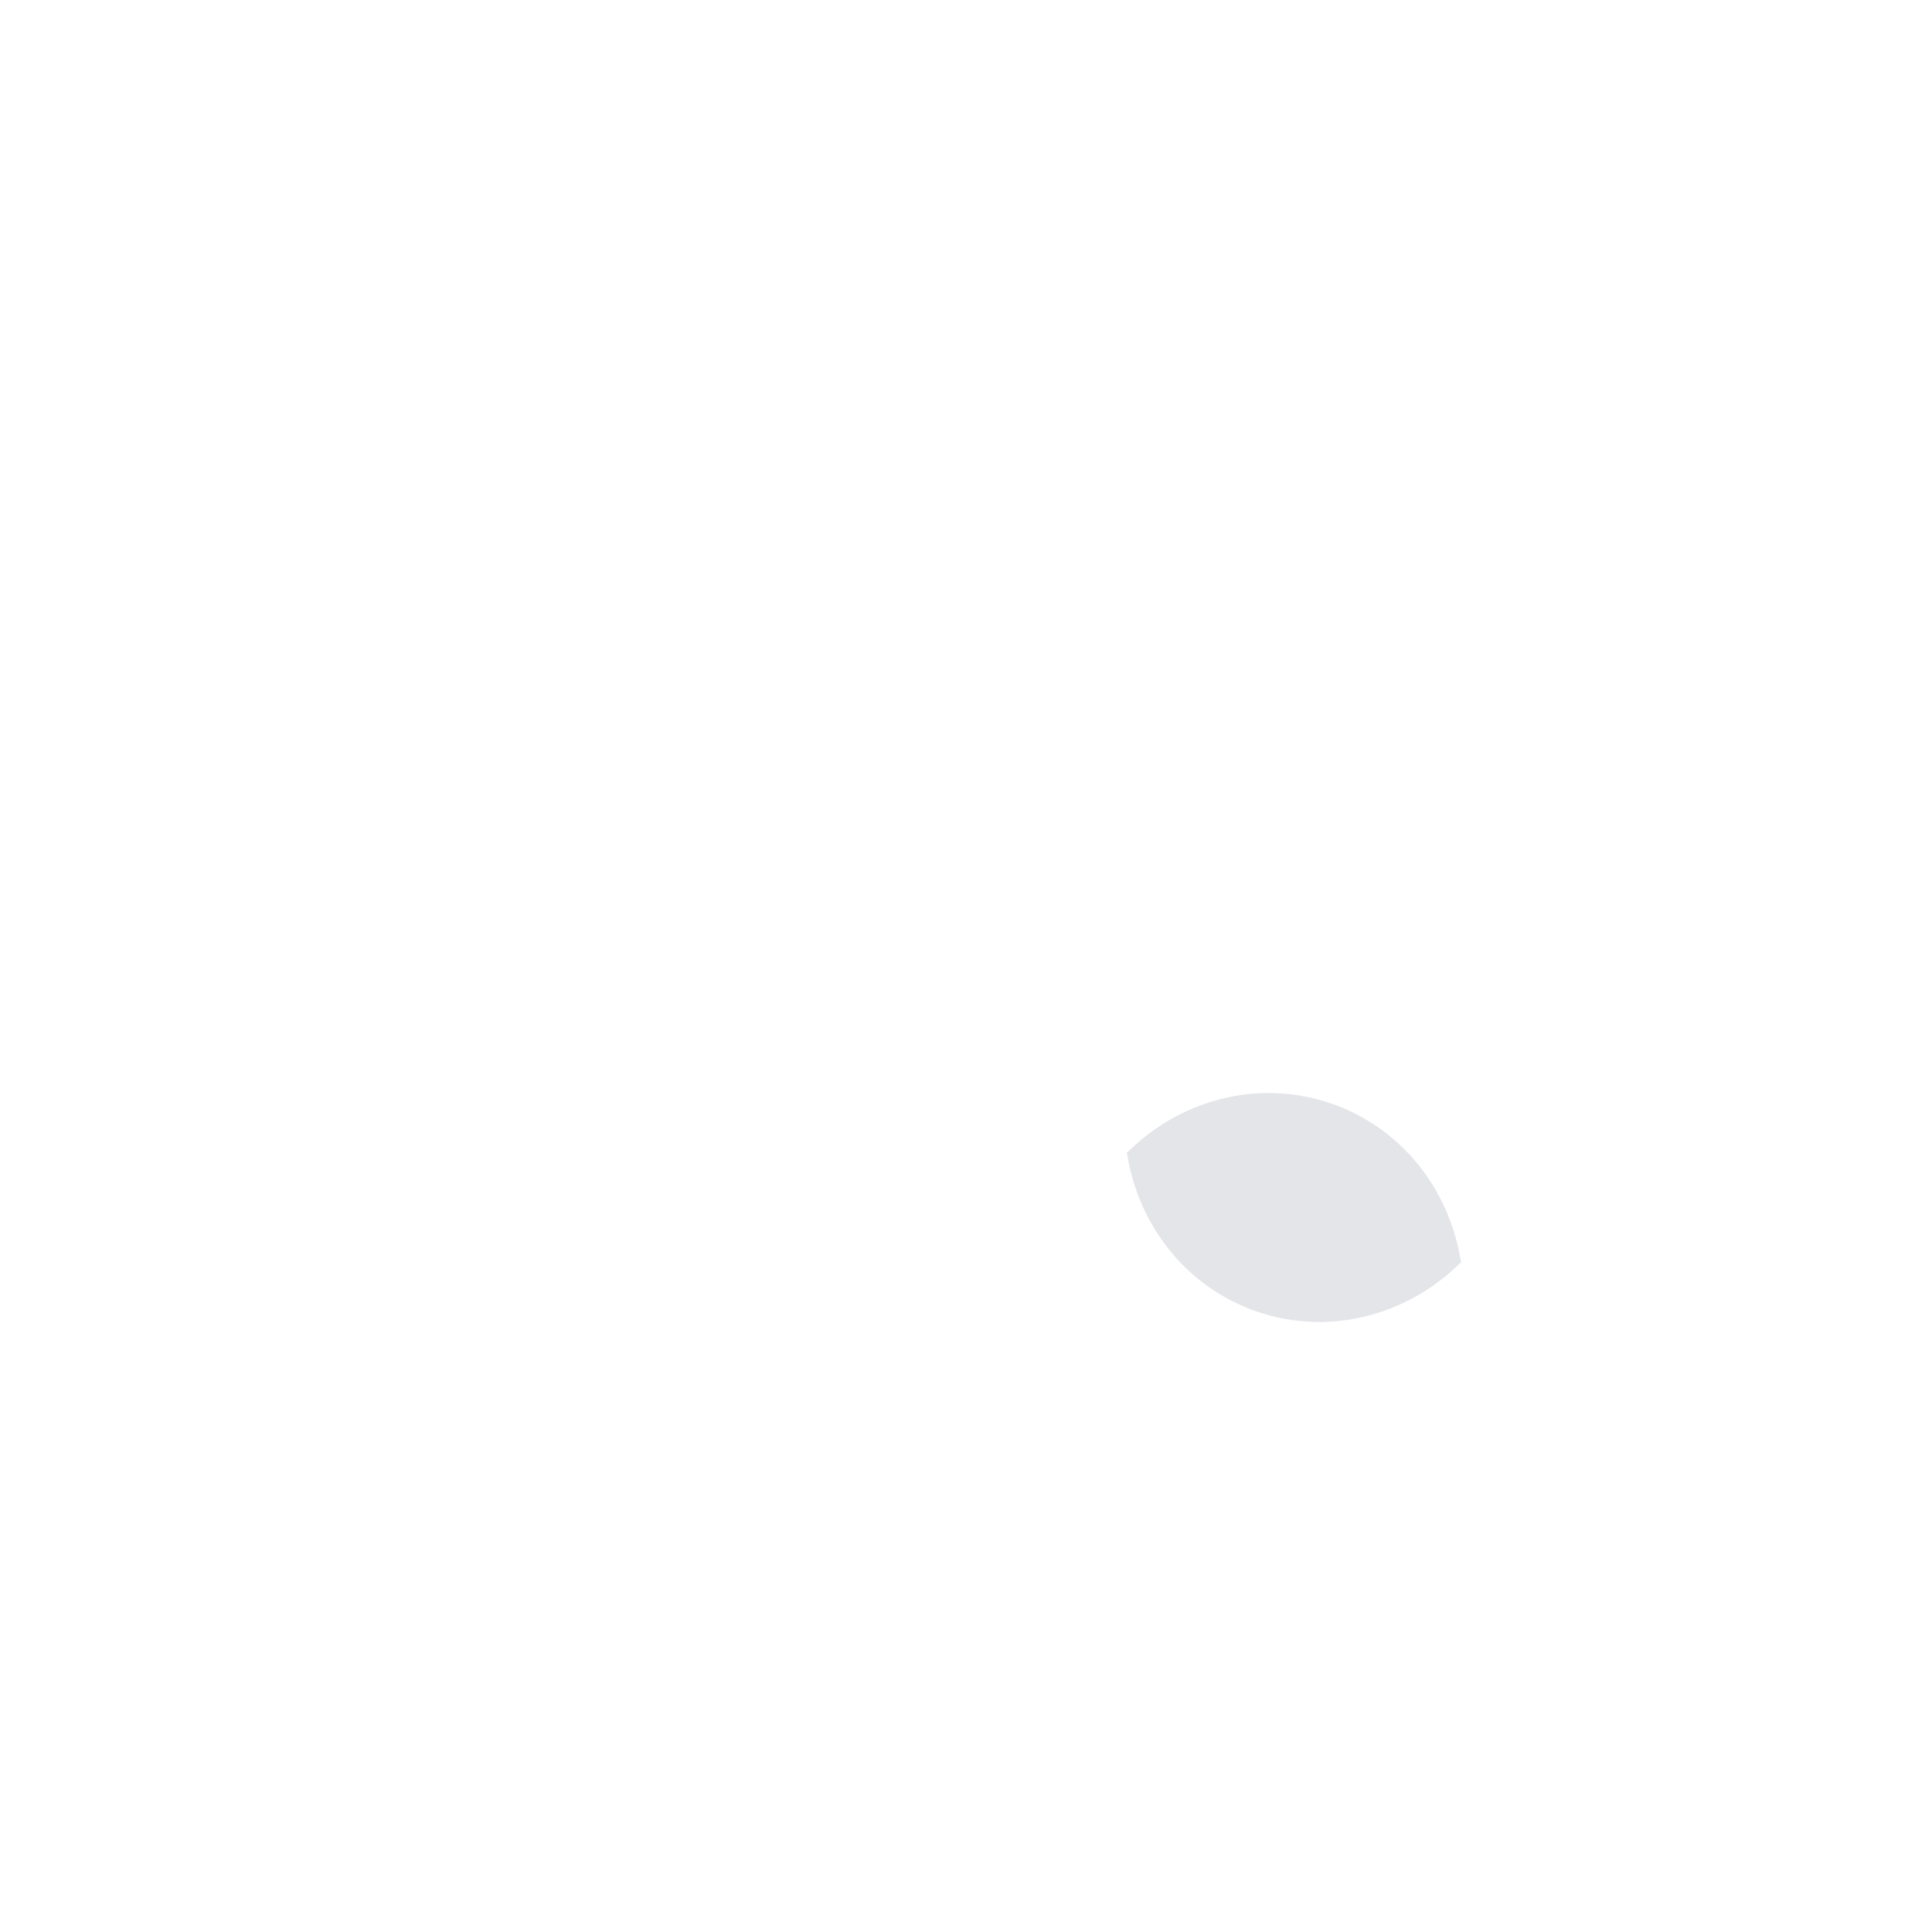
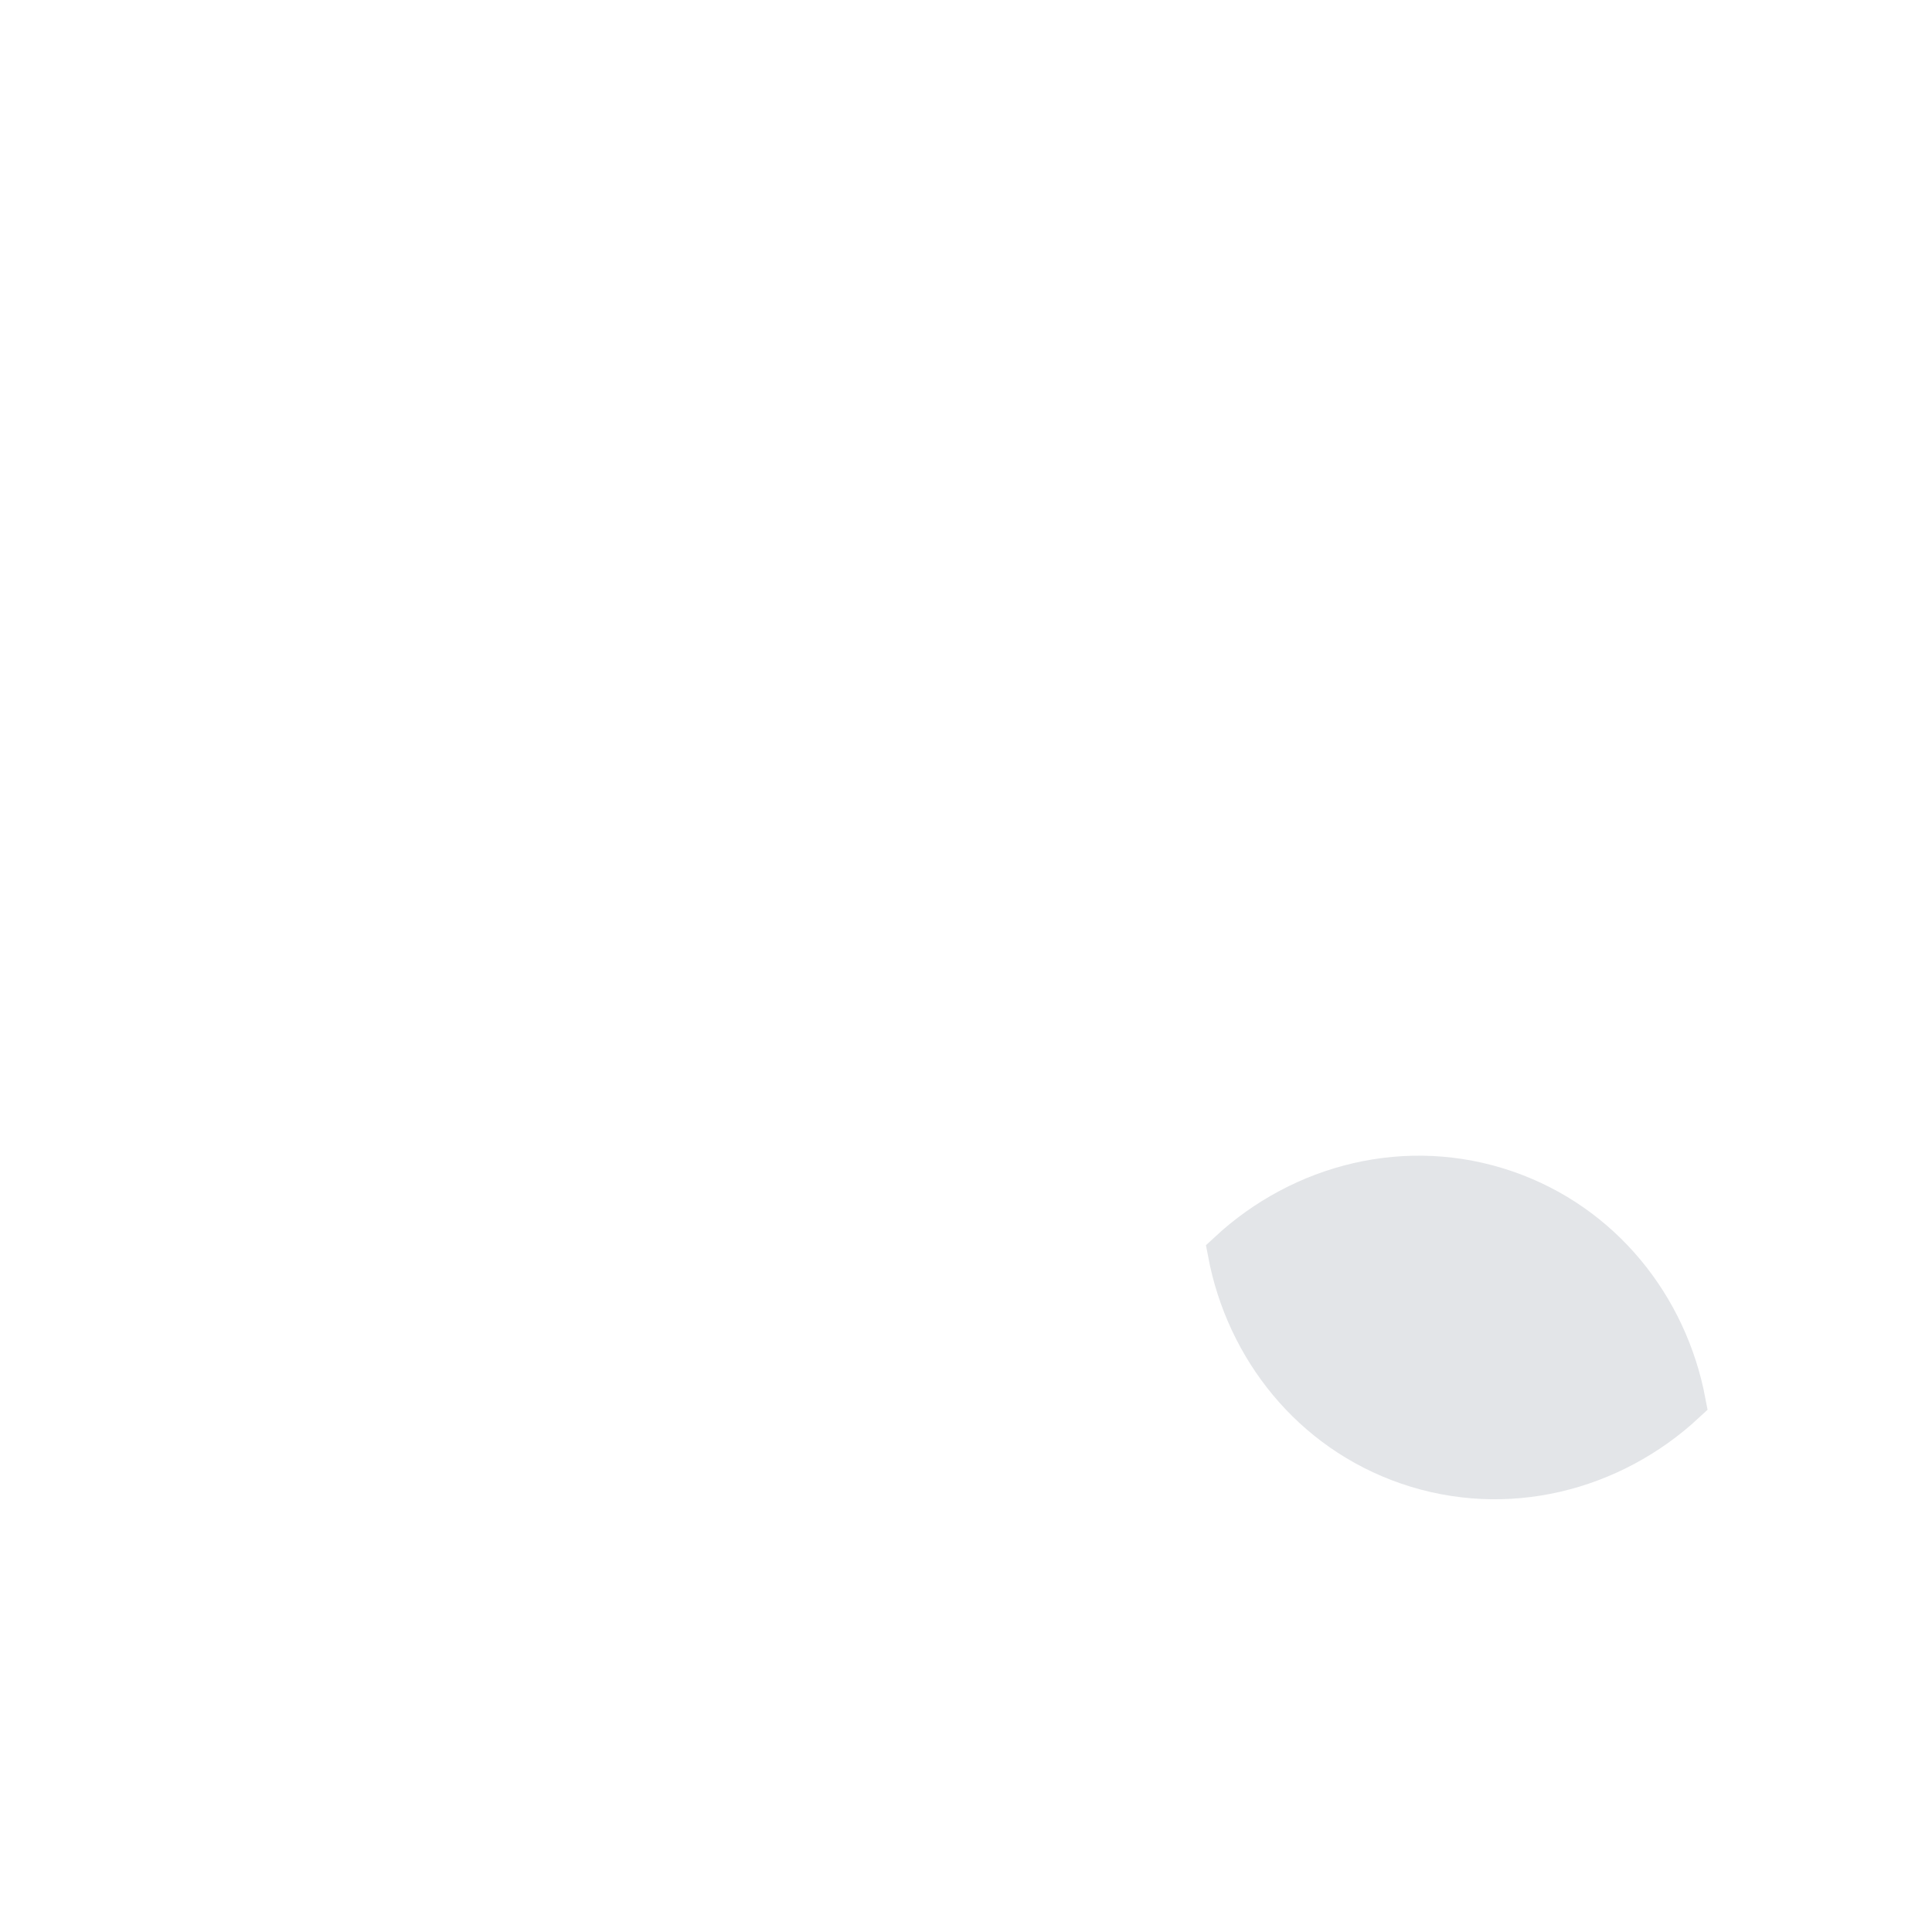
<svg xmlns="http://www.w3.org/2000/svg" width="1024px" height="1024px" viewBox="0 0 1024 1024" version="1.1">
  <g id="RightSmallWing" stroke="none" stroke-width="1" fill="none" fill-rule="evenodd">
    <rect id="Rectangle" x="0" y="0" width="1024" height="1024" />
-     <path d="M687.069,555.355 C716.881,572.364 736.861,603.598 736.861,639.314 C736.861,676.015 715.763,707.984 684.579,724.648 C654.766,707.639 634.787,676.404 634.787,640.689 C634.787,603.988 655.884,572.019 687.069,555.355 Z" id="Combined-Shape-Copy-3" stroke="#E3E5E8" stroke-width="15" fill="#E3E5E8" transform="translate(685.8236, 640.0013) scale(-1, 1) rotate(-109) translate(-685.8236, -640.0013) " />
+     <path d="M773.98,576.552 C818.72,602.079 848.704,648.956 848.704,702.558 C848.704,757.639 817.042,805.618 770.243,830.627 C725.504,805.1 695.52,758.224 695.52,704.622 C695.52,649.541 727.182,601.562 773.98,576.552 Z" stroke="#E3E5E8" stroke-width="22.5" fill="#E3E5E8" transform="translate(772.1119, 703.5899) scale(-1, 1) rotate(-109) translate(-772.1119, -703.5899) " />
  </g>
</svg>
